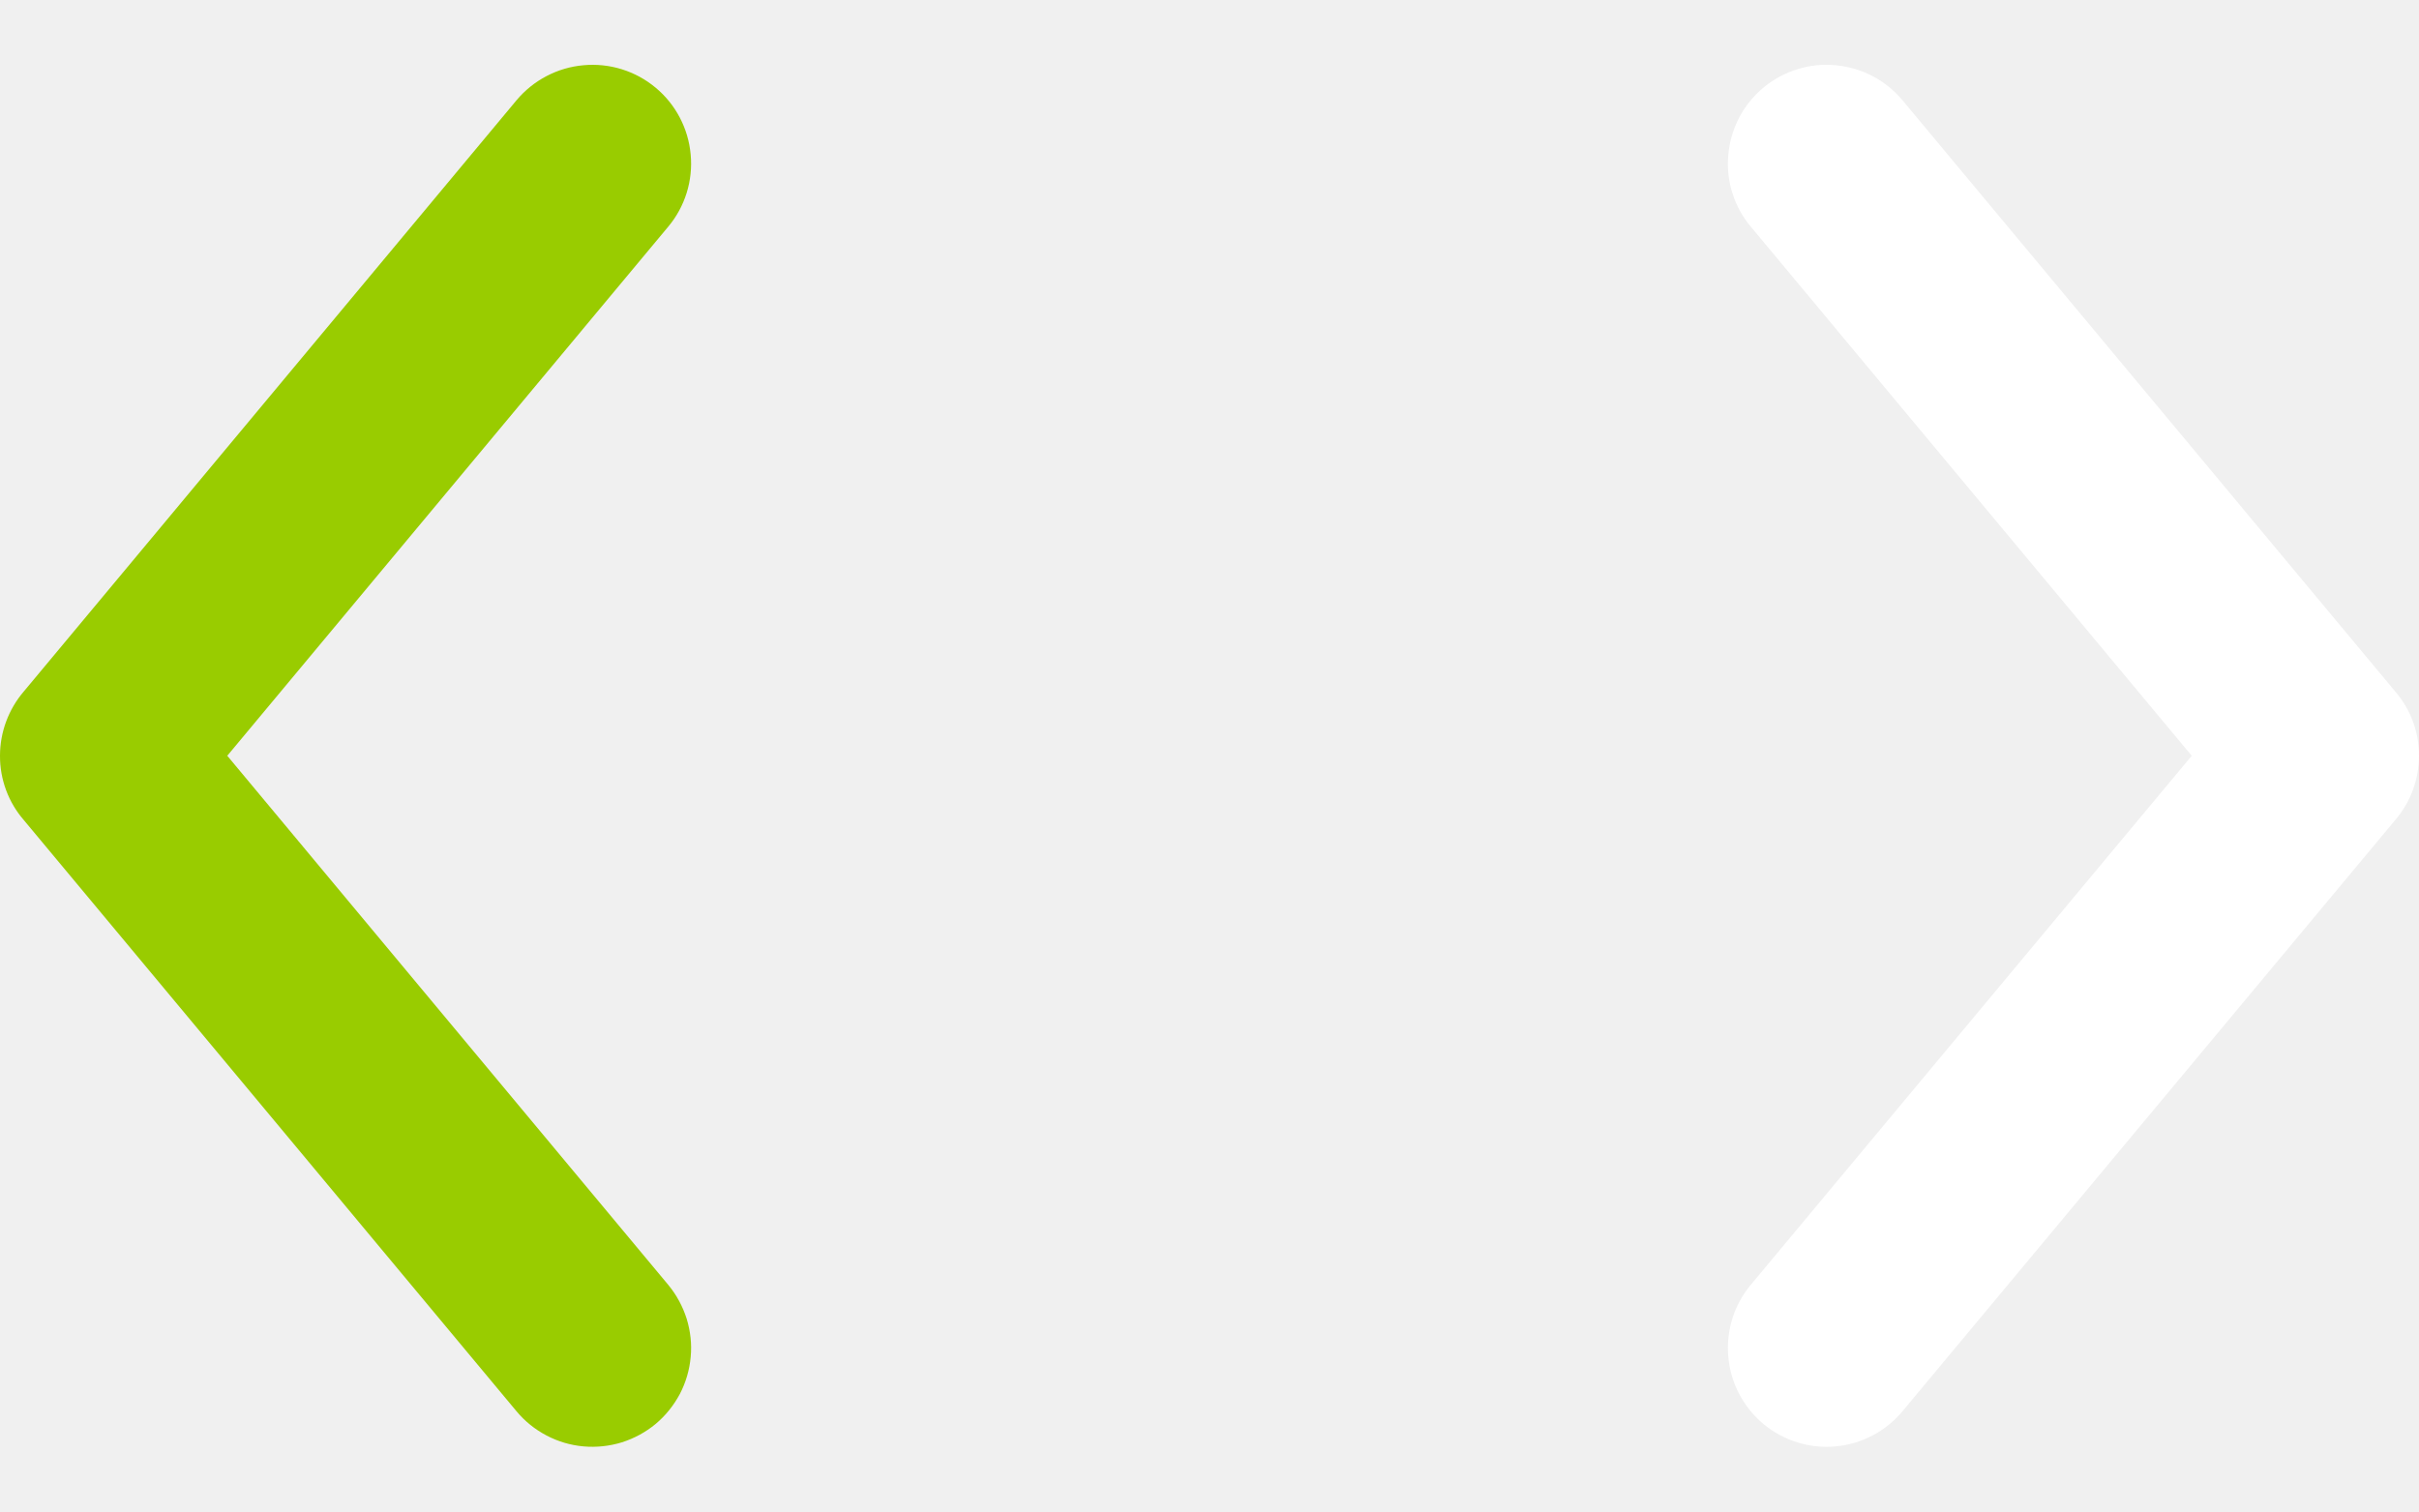
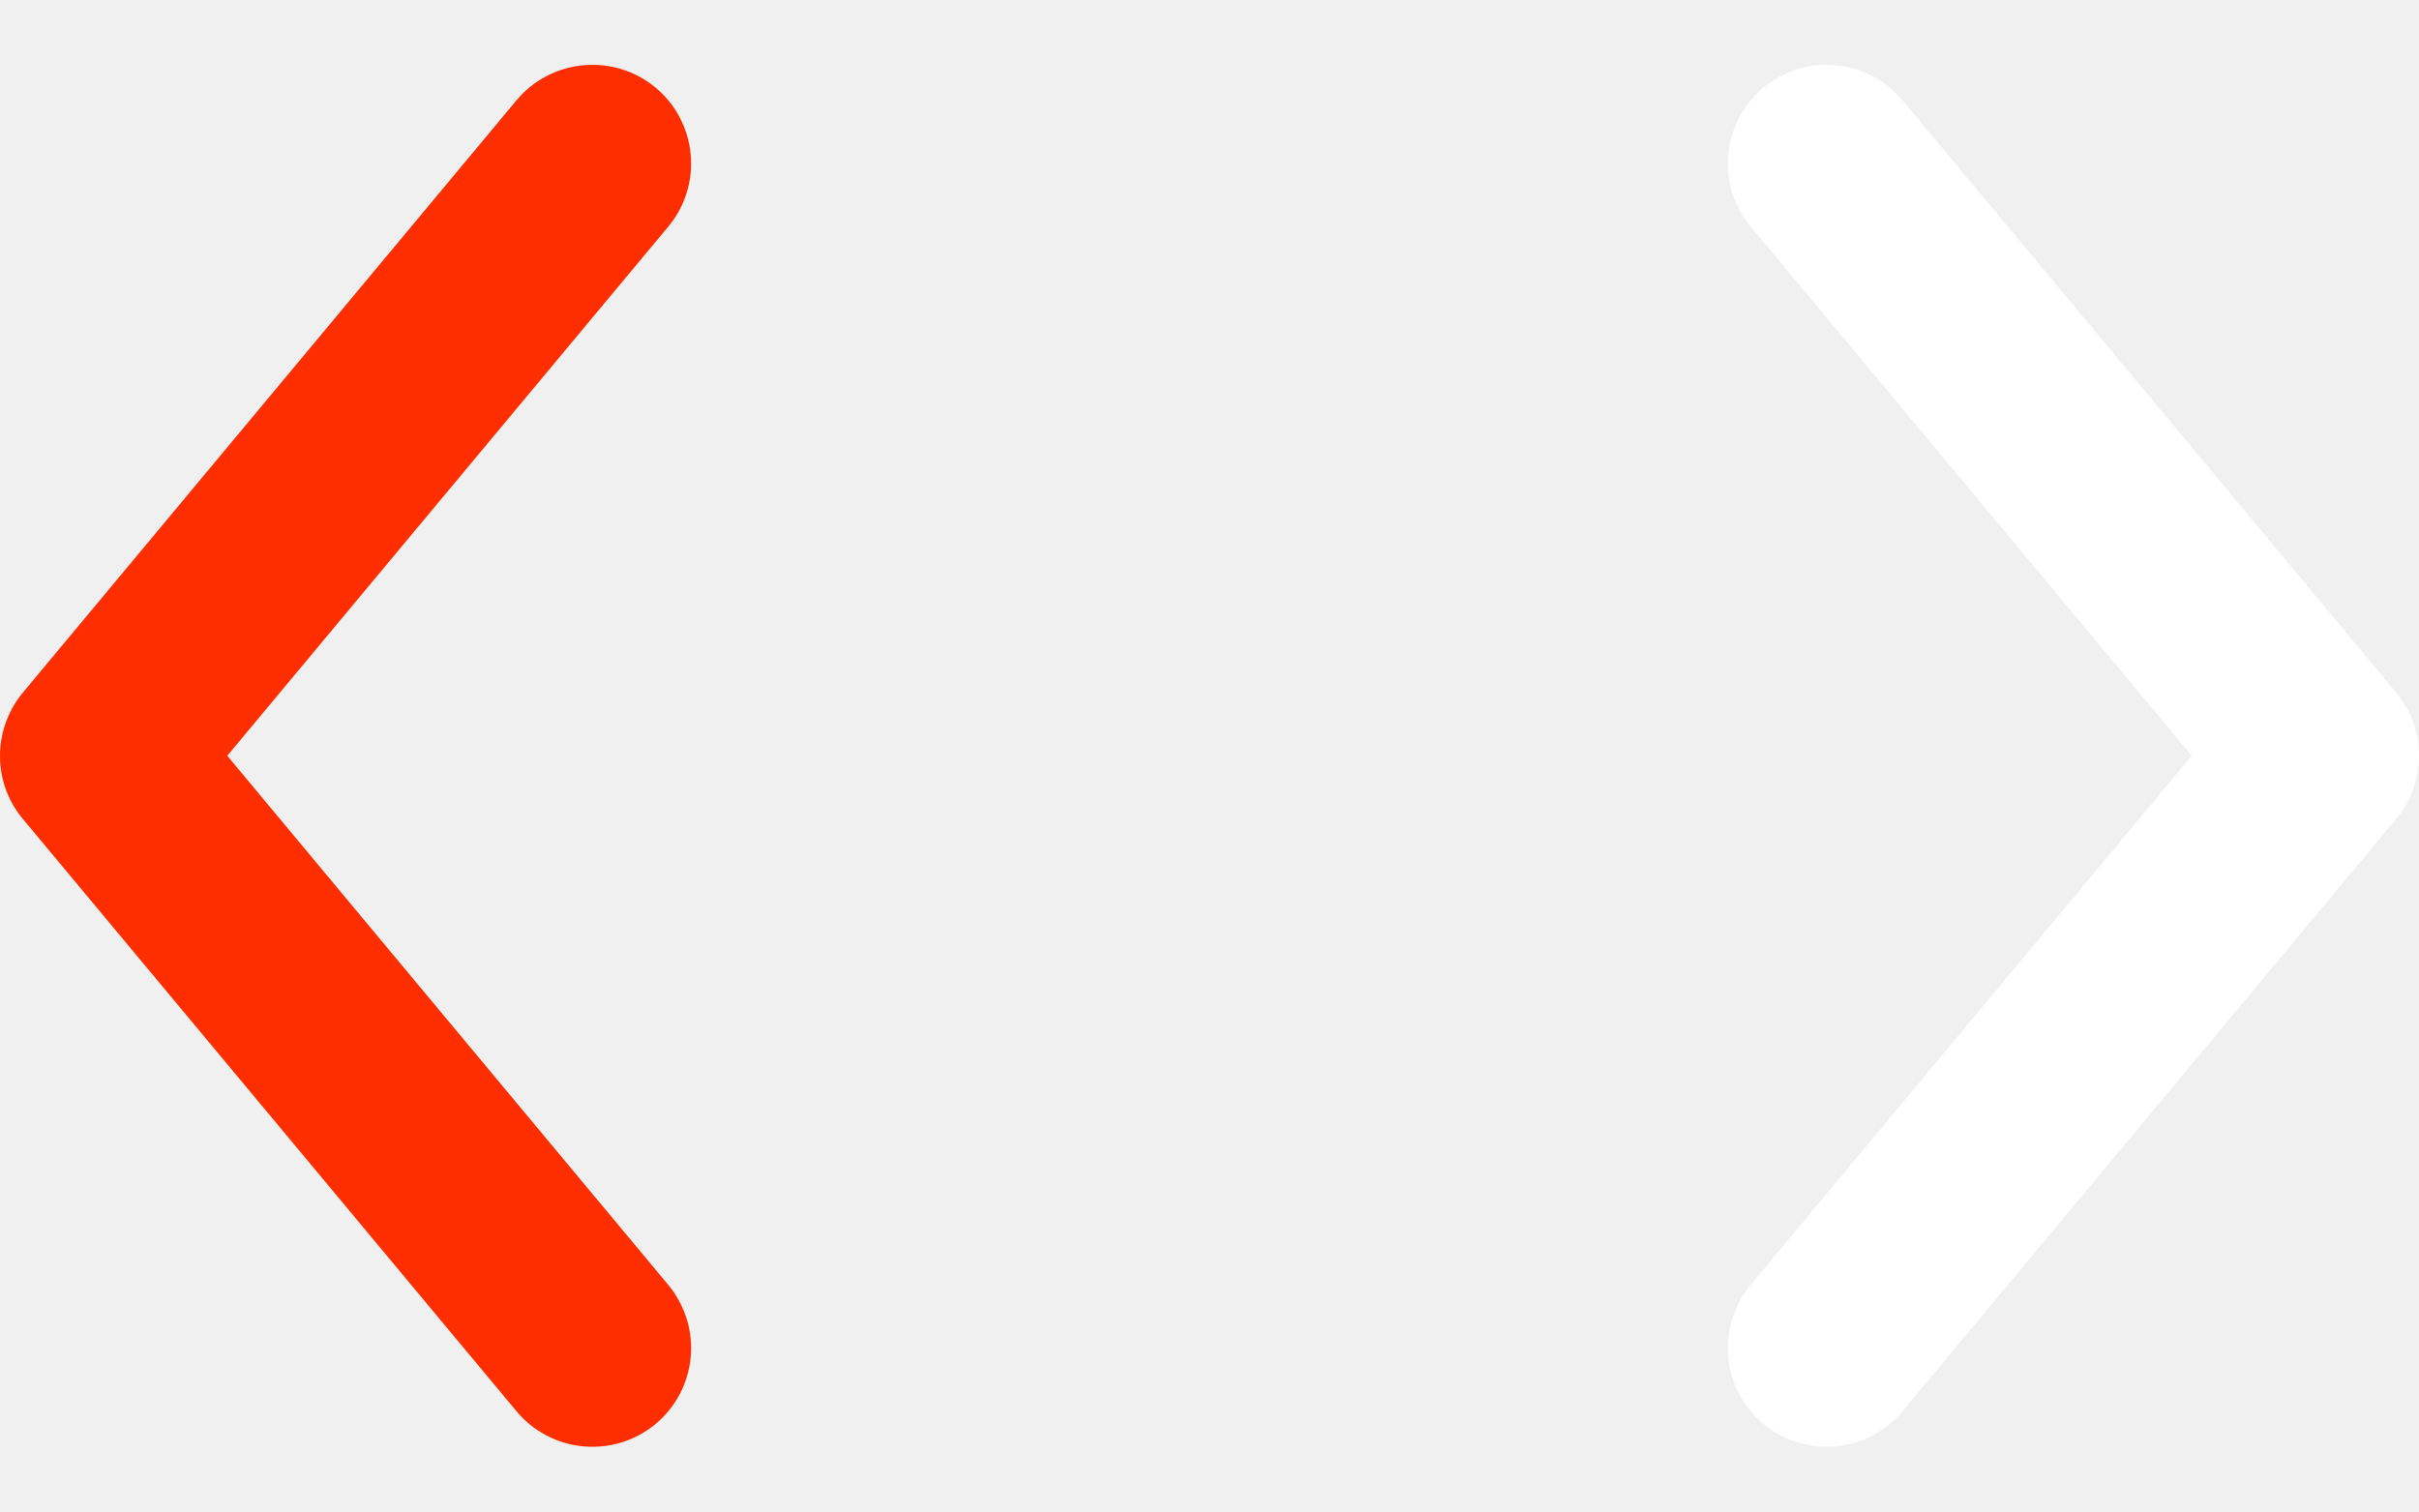
<svg xmlns="http://www.w3.org/2000/svg" width="24" height="15" viewBox="0 0 21 12" fill="none">
  <path d="M16.516 11.692C16.37 11.867 16.161 11.977 15.935 11.997C15.708 12.018 15.483 11.947 15.308 11.802C15.134 11.656 15.024 11.447 15.004 11.221C14.983 10.994 15.053 10.769 15.199 10.594L19.027 6L15.199 1.406C15.127 1.32 15.072 1.22 15.039 1.113C15.005 1.005 14.993 0.892 15.004 0.78C15.014 0.668 15.046 0.559 15.098 0.459C15.15 0.359 15.222 0.271 15.308 0.199C15.395 0.127 15.495 0.072 15.602 0.039C15.71 0.005 15.823 -0.007 15.935 0.004C16.047 0.014 16.156 0.046 16.256 0.098C16.355 0.15 16.444 0.222 16.516 0.308L20.792 5.44C20.927 5.596 21.001 5.795 21 6C21 6.206 20.926 6.405 20.792 6.56L16.516 11.692Z" fill="white" />
-   <path d="M4.484 0.308C4.63 0.134 4.839 0.024 5.065 0.004C5.292 -0.017 5.517 0.053 5.692 0.199C5.866 0.344 5.976 0.553 5.996 0.78C6.017 1.006 5.947 1.232 5.801 1.406L1.973 6L5.801 10.594C5.873 10.681 5.927 10.781 5.961 10.888C5.994 10.996 6.007 11.109 5.996 11.221C5.986 11.333 5.954 11.442 5.902 11.542C5.849 11.641 5.778 11.73 5.692 11.802C5.605 11.874 5.505 11.928 5.398 11.962C5.29 11.995 5.177 12.007 5.065 11.997C4.953 11.987 4.844 11.955 4.744 11.902C4.645 11.85 4.556 11.779 4.484 11.692L0.208 6.56C0.073 6.405 -0.001 6.206 8.58307e-06 6C-0 5.795 0.074 5.596 0.208 5.44L4.484 0.308Z" fill="#99CC00" />
+   <path d="M4.484 0.308C4.63 0.134 4.839 0.024 5.065 0.004C5.292 -0.017 5.517 0.053 5.692 0.199C5.866 0.344 5.976 0.553 5.996 0.78C6.017 1.006 5.947 1.232 5.801 1.406L1.973 6L5.801 10.594C5.873 10.681 5.927 10.781 5.961 10.888C5.994 10.996 6.007 11.109 5.996 11.221C5.986 11.333 5.954 11.442 5.902 11.542C5.849 11.641 5.778 11.73 5.692 11.802C5.605 11.874 5.505 11.928 5.398 11.962C5.29 11.995 5.177 12.007 5.065 11.997C4.953 11.987 4.844 11.955 4.744 11.902C4.645 11.85 4.556 11.779 4.484 11.692L0.208 6.56C0.073 6.405 -0.001 6.206 8.58307e-06 6C-0 5.795 0.074 5.596 0.208 5.44L4.484 0.308Z" fill="#FF2E00" />
</svg>
